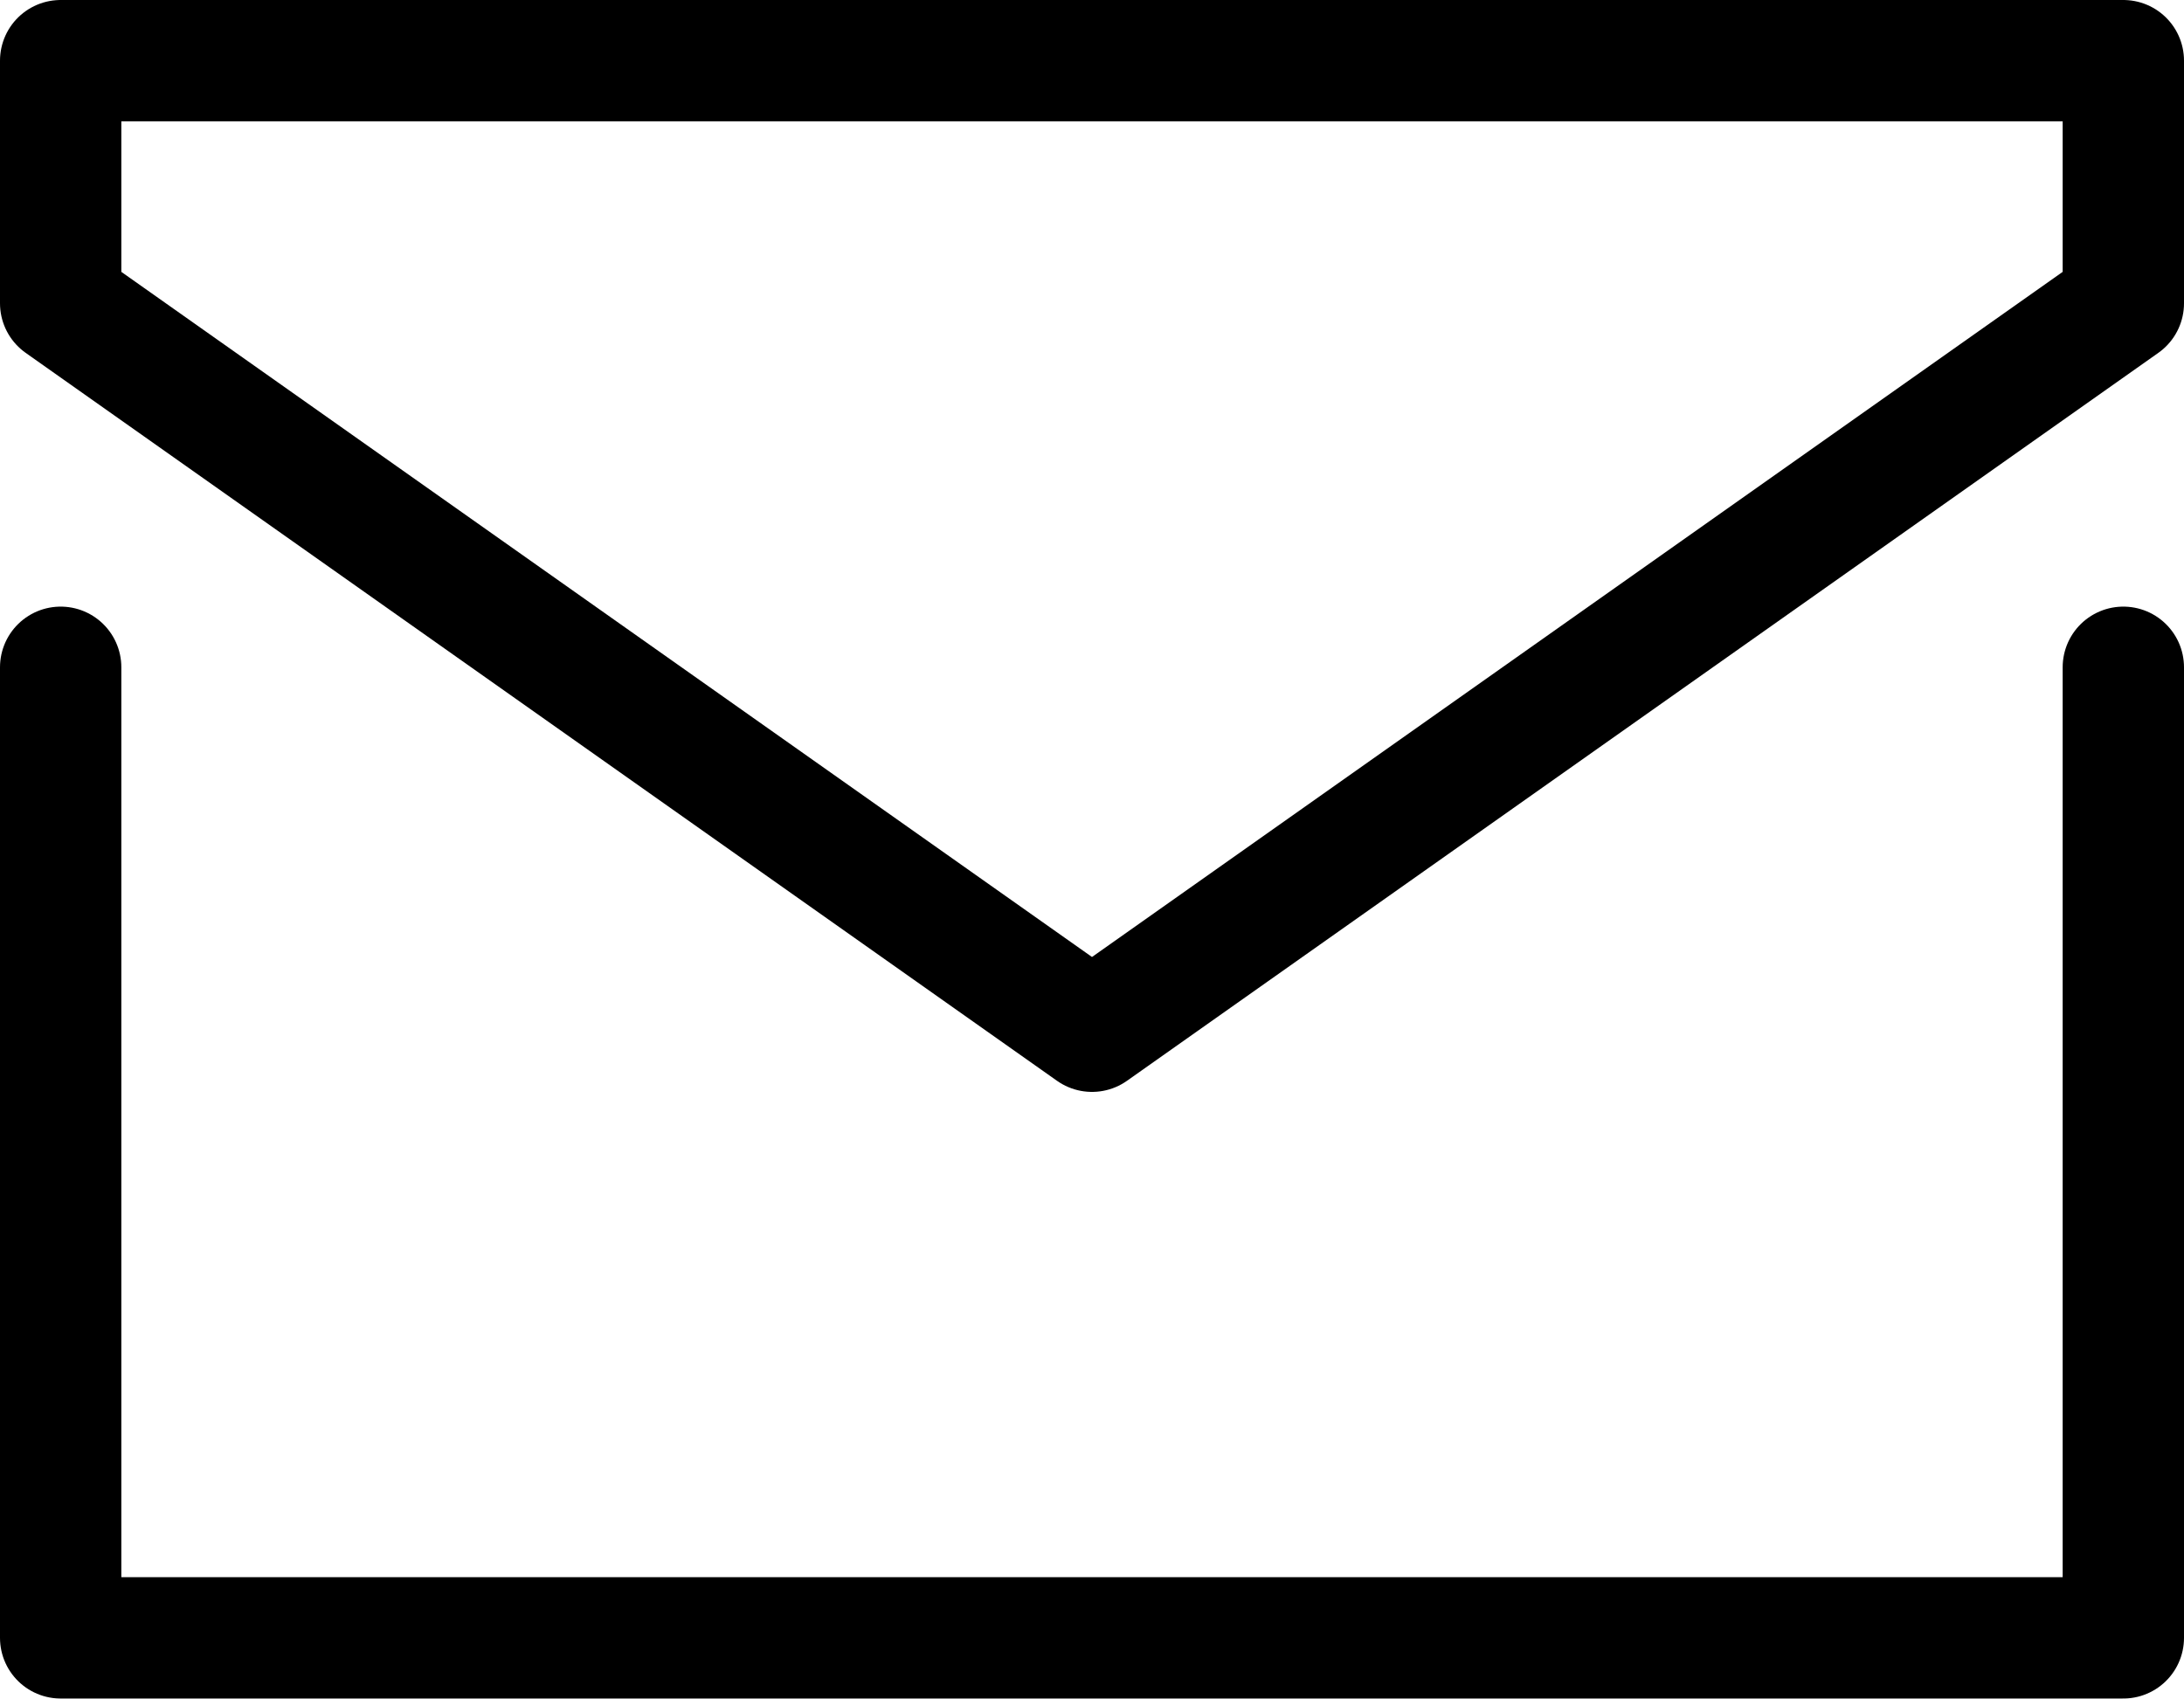
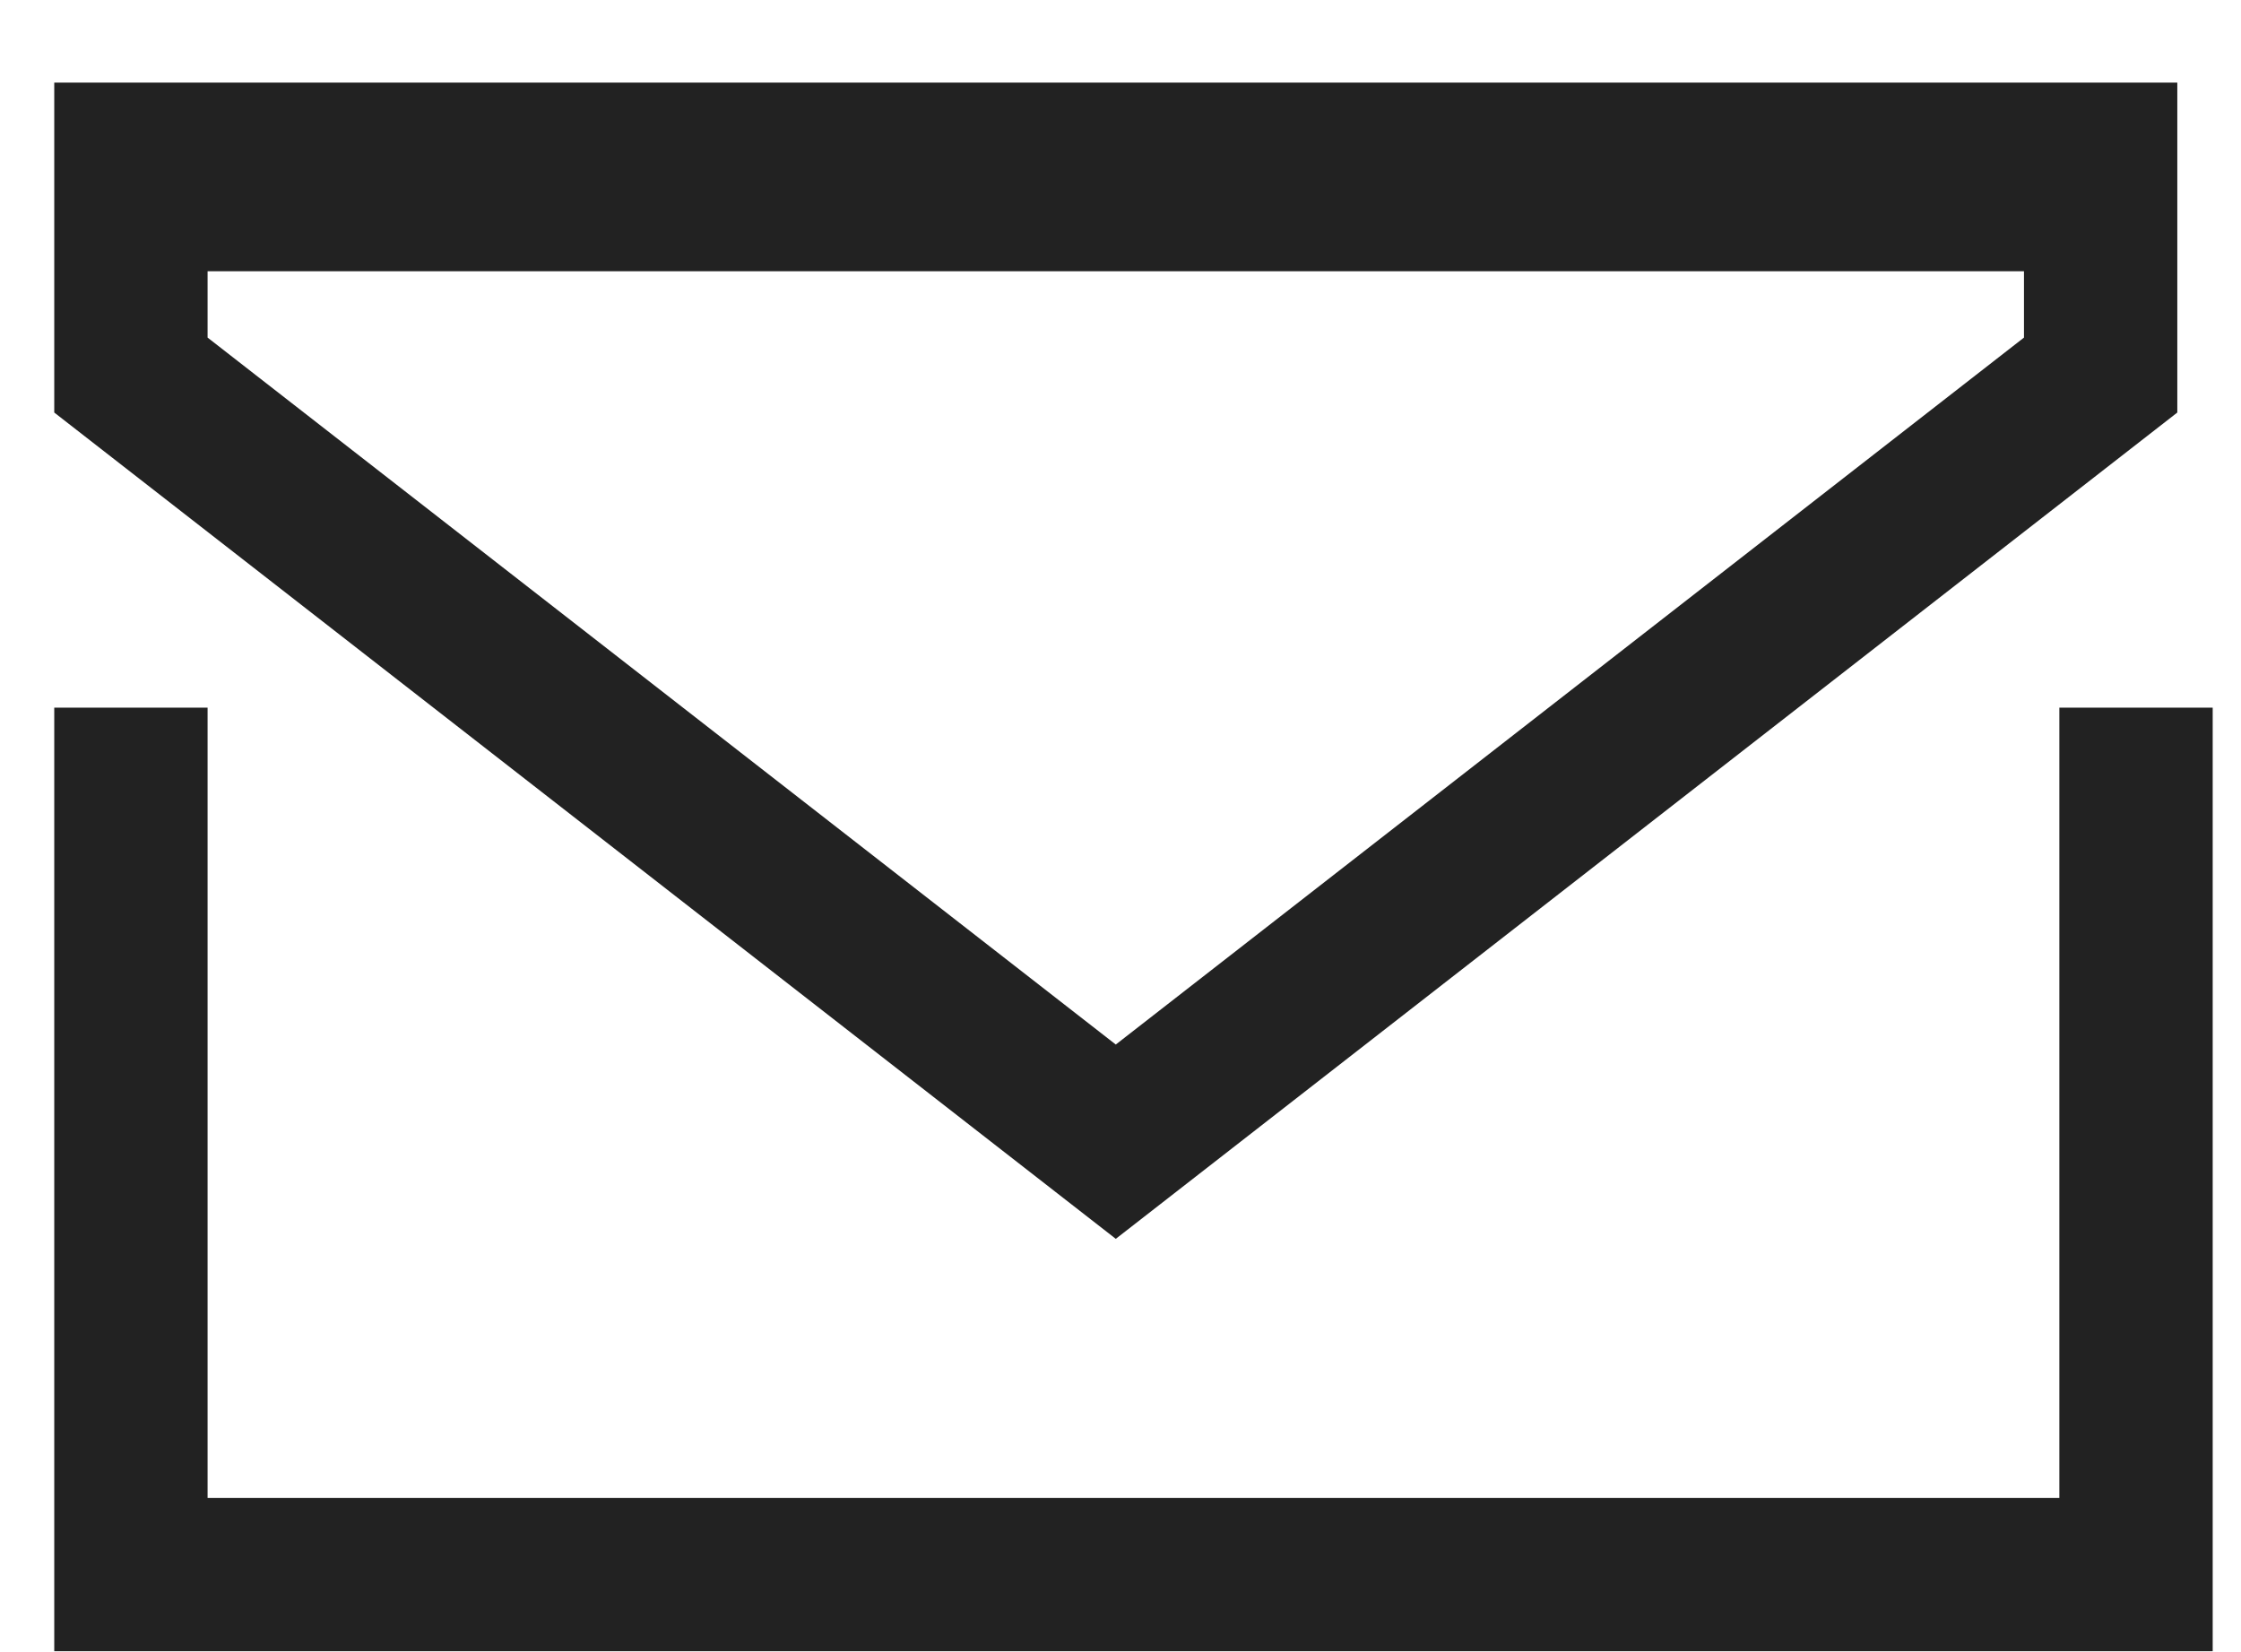
- <svg xmlns="http://www.w3.org/2000/svg" viewBox="0 0 18 14" fill="none">
-   <path d="M.5 5.5v8h17v-8m-17-5h17v2l-8.5 6-8.5-6v-2Z" stroke="#000" stroke-linecap="round" stroke-linejoin="round" />
+ <svg xmlns="http://www.w3.org/2000/svg" viewBox="0 0 19 14" fill="none">
+   <path stroke="#222" stroke-width="1.3" d="M1.11 6v8m17-8v8m-17.65-.65h18m-18-12h18m-.65 1.83-8.35 6.5-8.35-6.5v-1.53h16.7v1.53Z" />
</svg>
